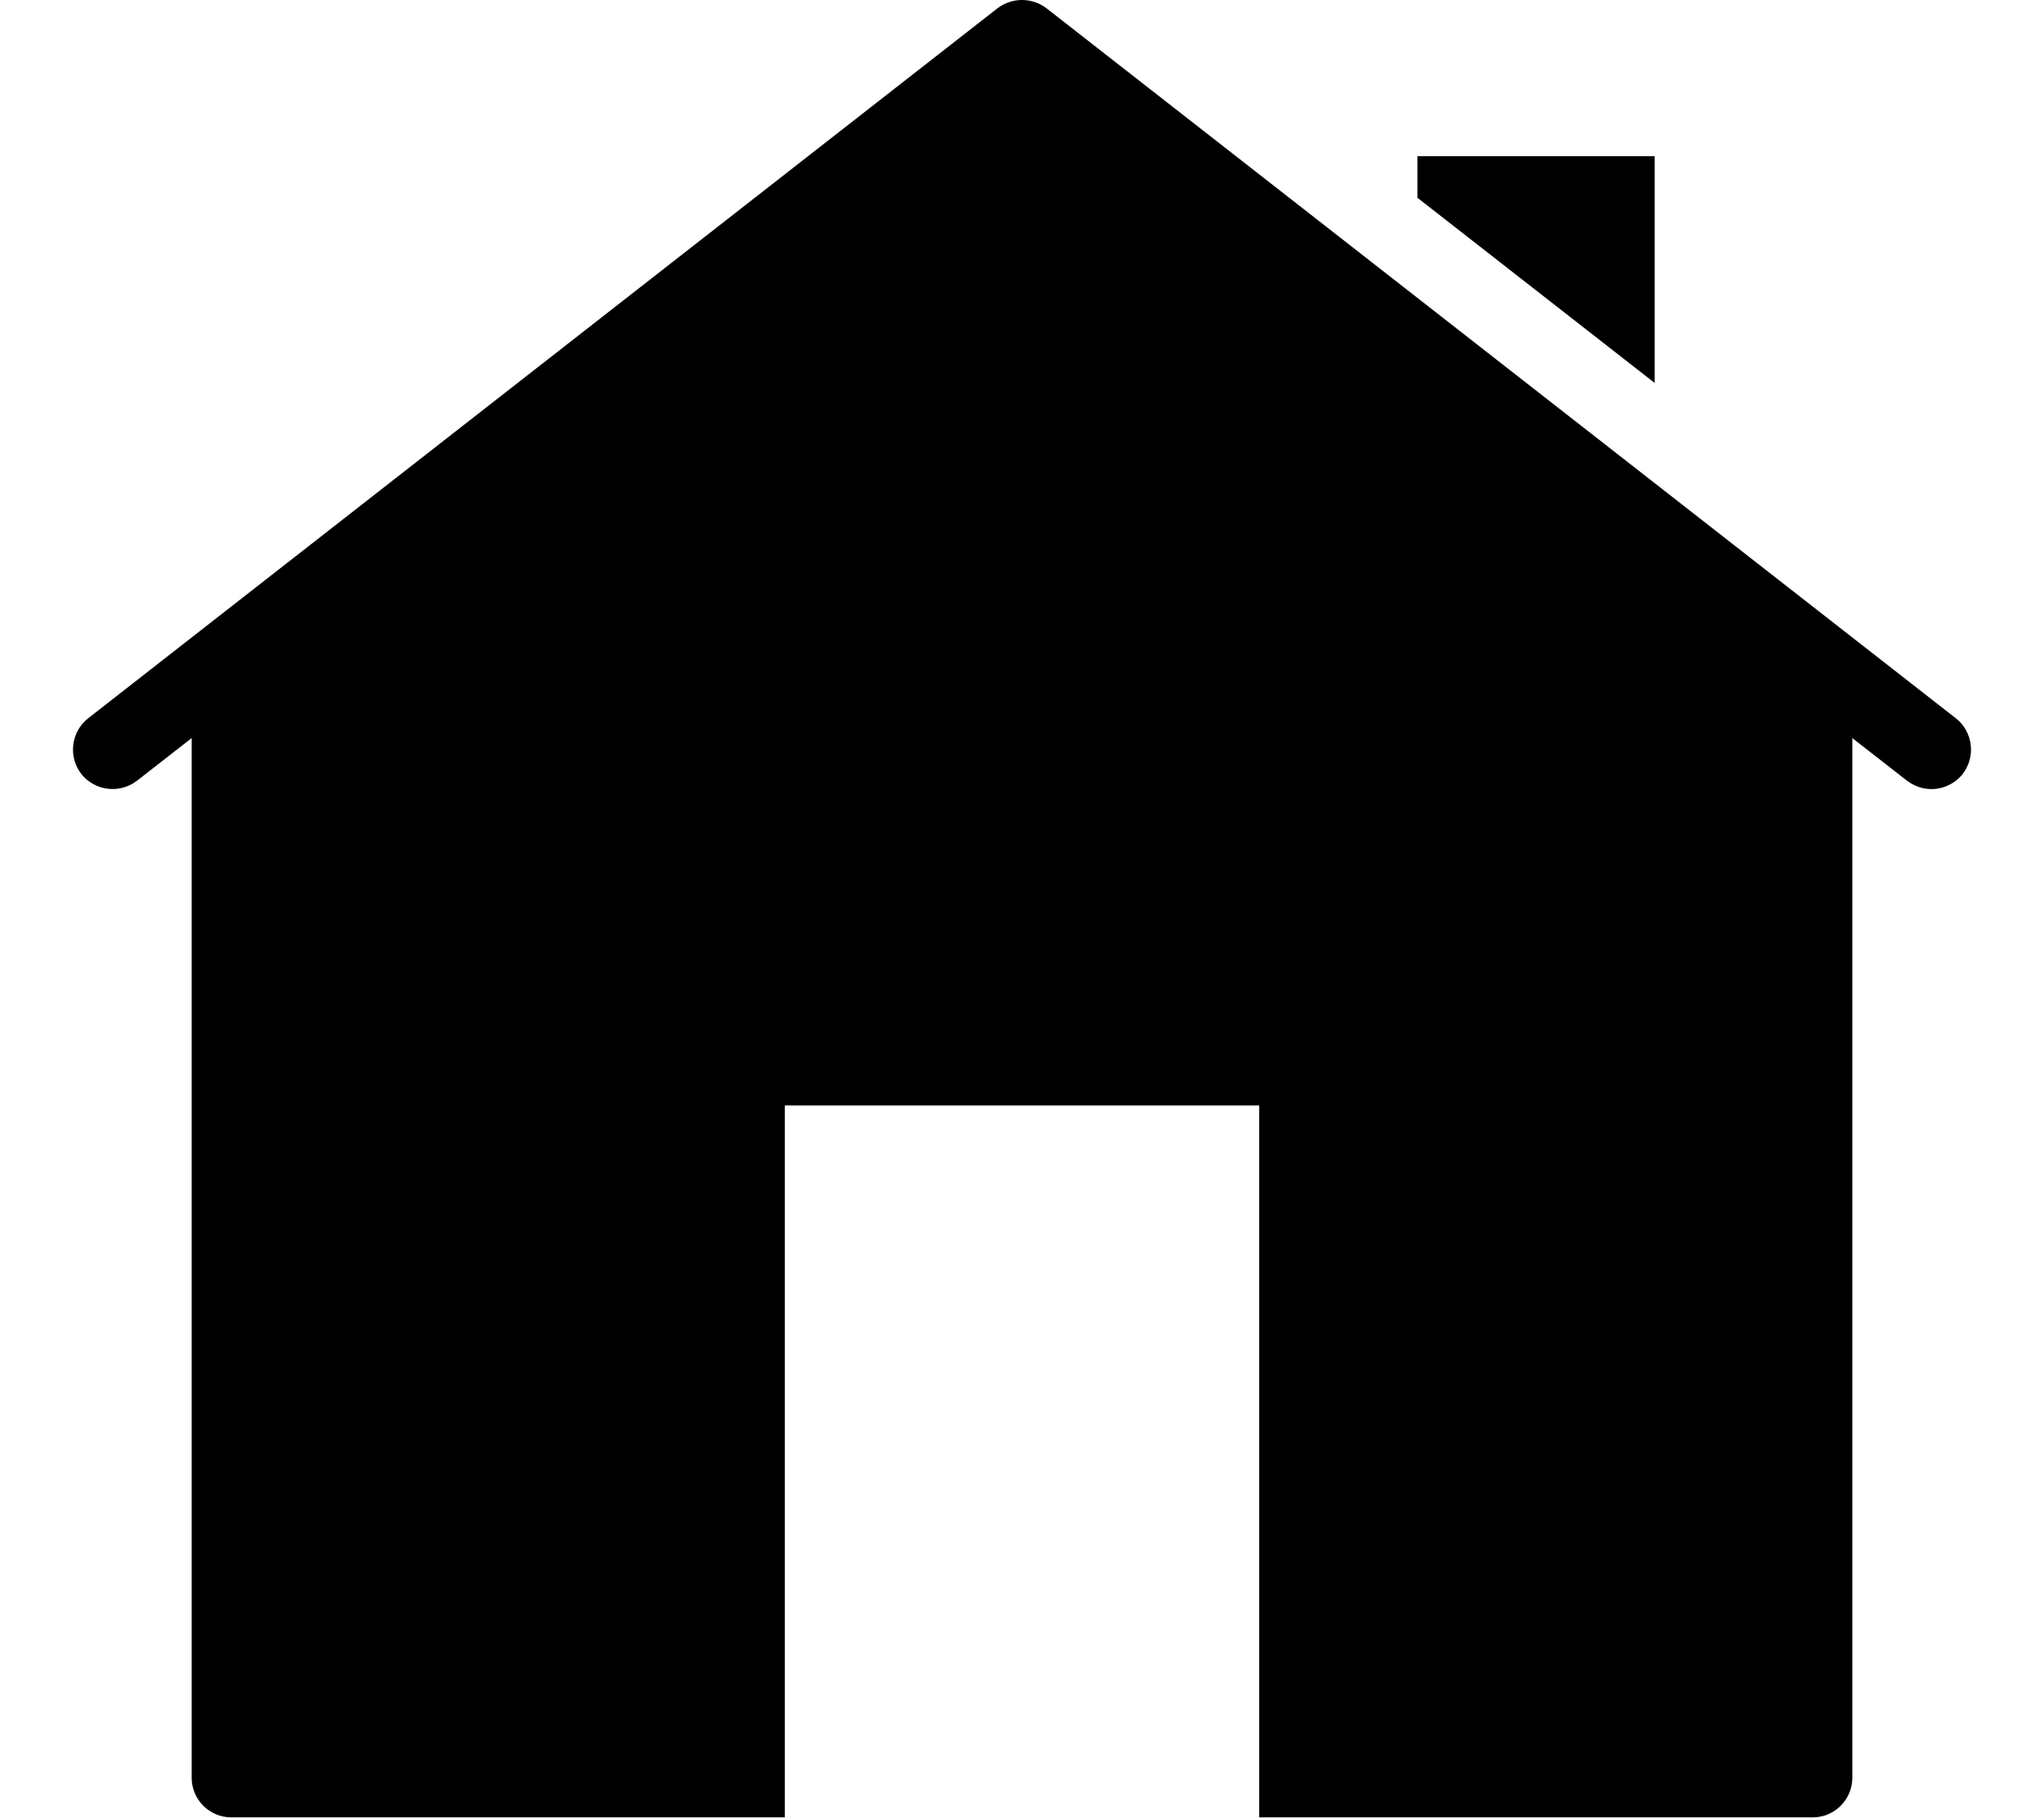
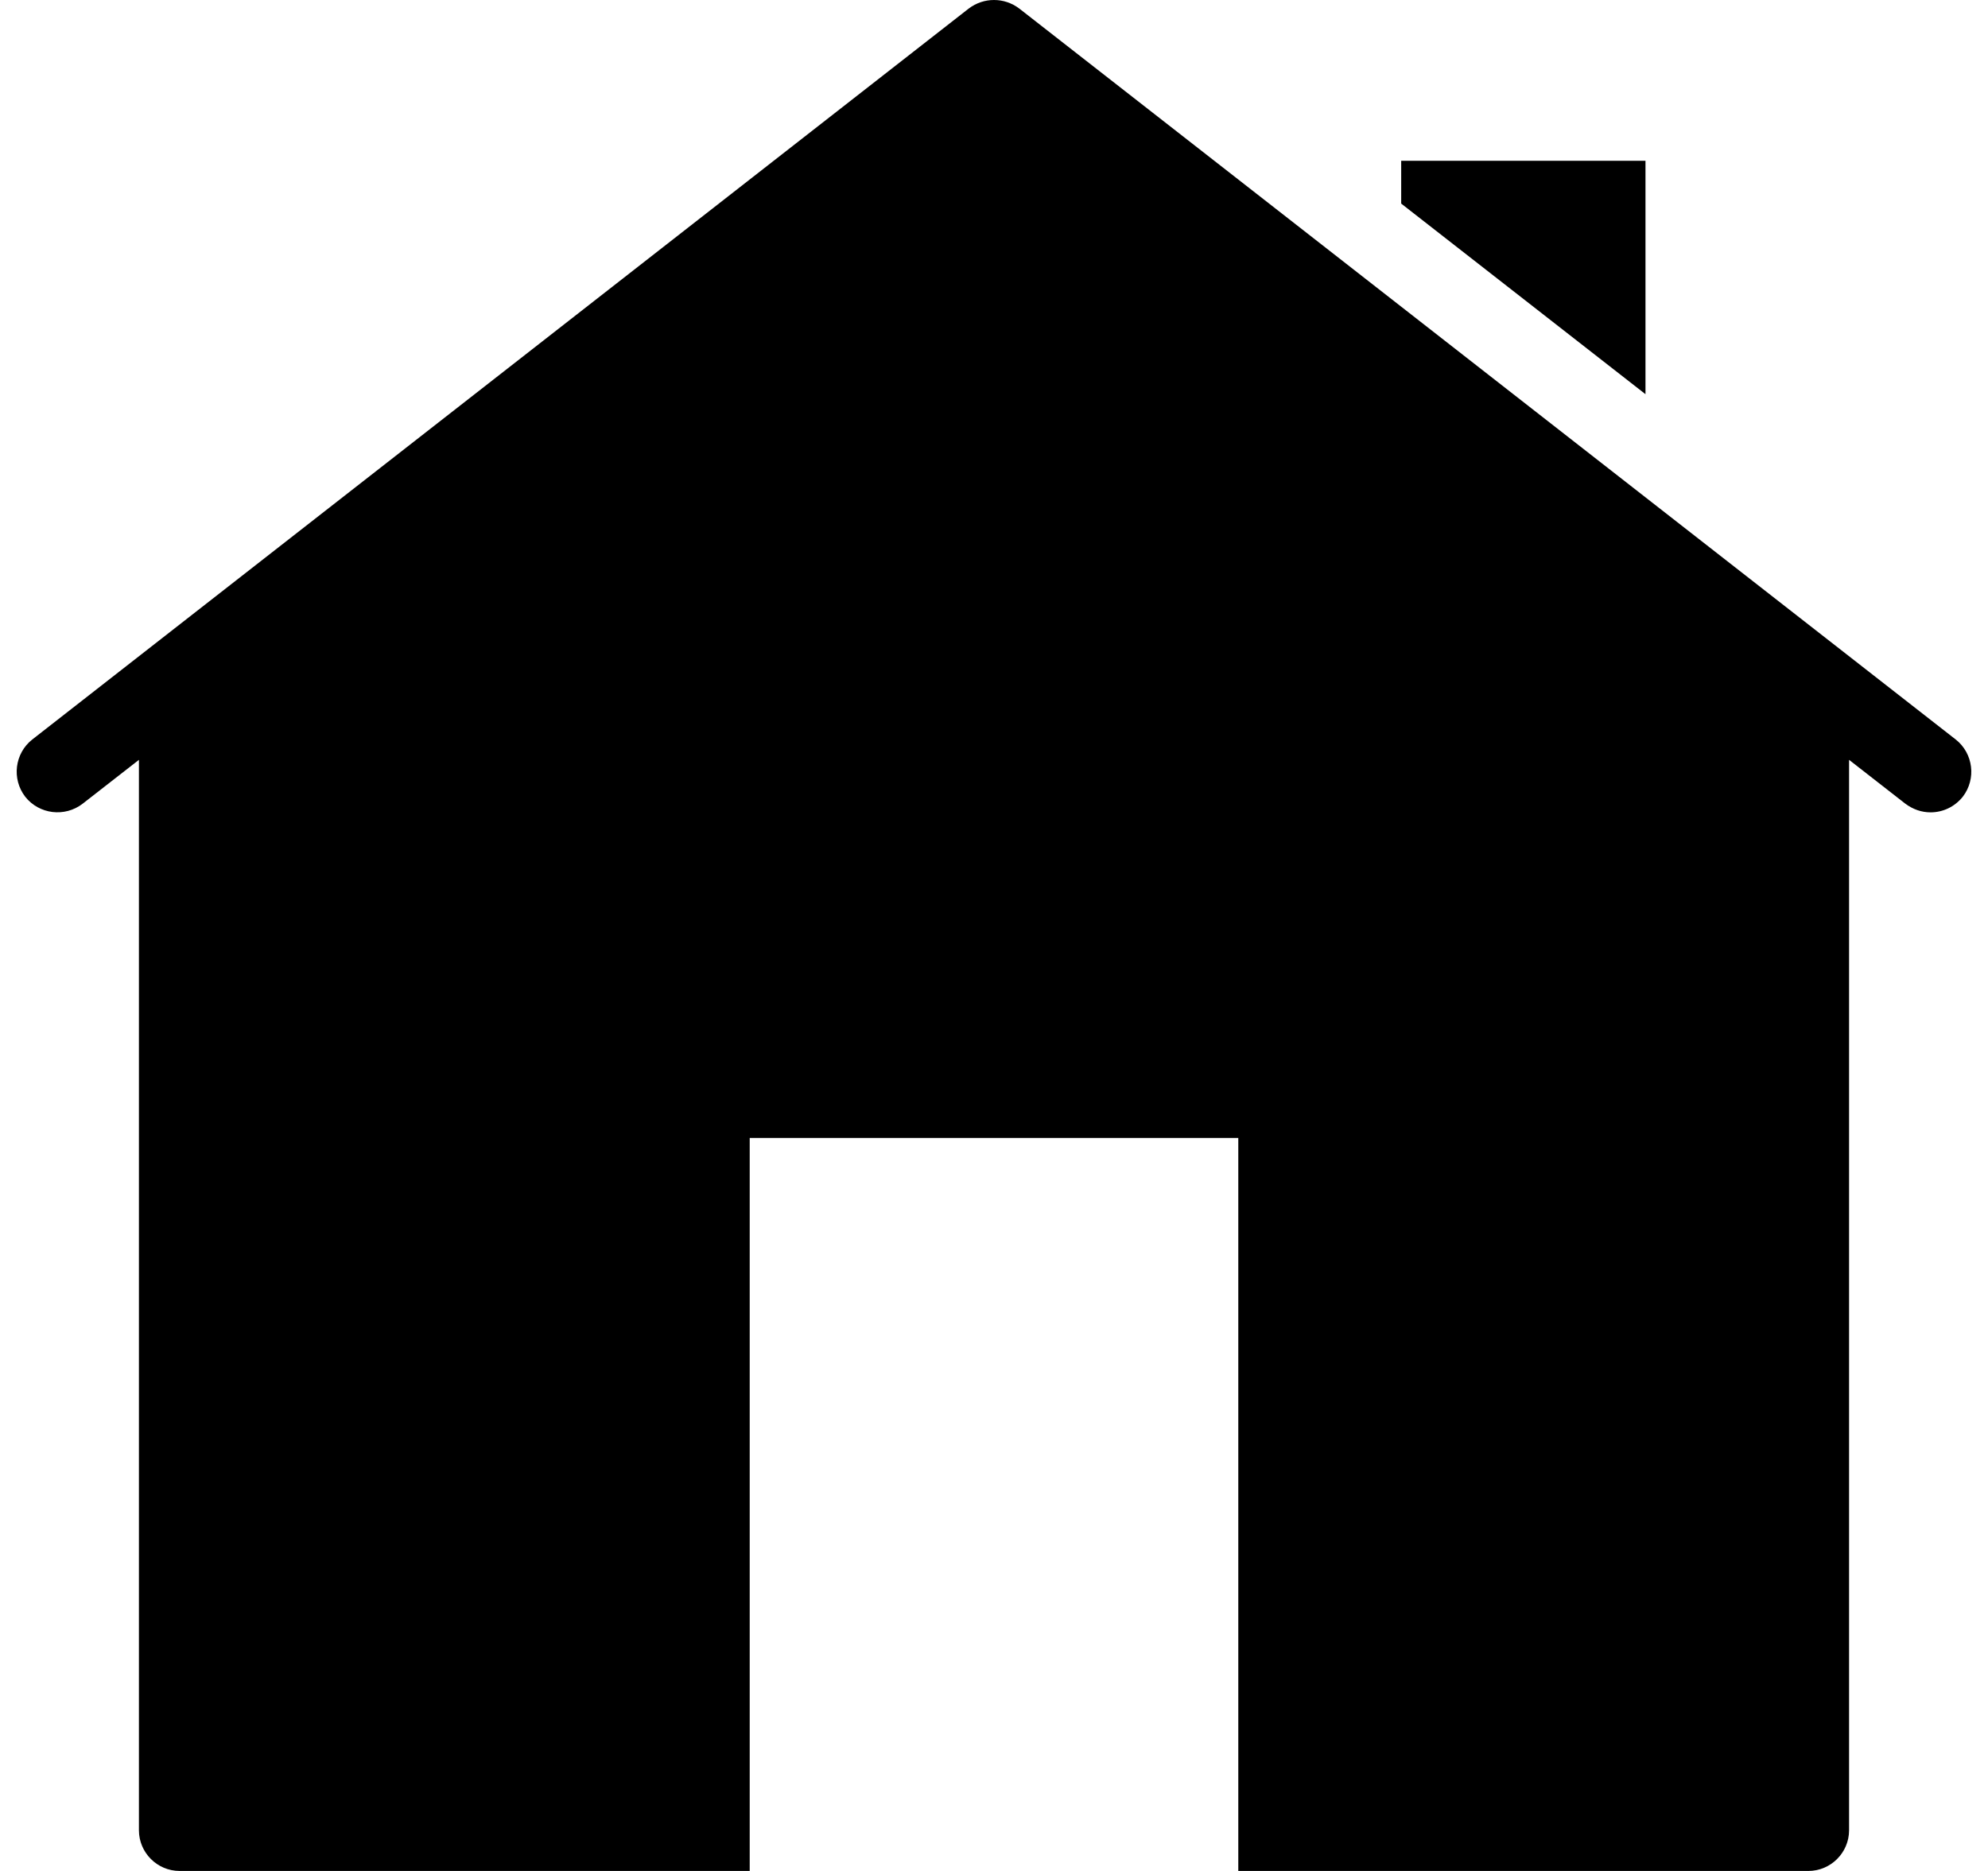
- <svg xmlns="http://www.w3.org/2000/svg" width="18" height="16" viewBox="0 0 18 16" fill="none">
-   <path d="M9 0C8.924 0 8.849 0.024 8.784 0.073L0.776 6.324C0.626 6.442 0.598 6.661 0.716 6.814C0.835 6.964 1.054 6.991 1.207 6.873L1.688 6.498V15.652C1.688 15.843 1.844 16 2.036 16H6.911V9.732H11.089V16H15.964C16.156 16 16.312 15.843 16.312 15.652V6.498L16.793 6.873C16.859 6.922 16.932 6.947 17.009 6.947C17.113 6.947 17.214 6.901 17.284 6.814C17.402 6.661 17.374 6.442 17.224 6.324L9.216 0.073C9.151 0.024 9.076 0 9 0ZM12.482 1.375V1.741L14.571 3.371V1.375H12.482Z" fill="black" />
+ <svg xmlns="http://www.w3.org/2000/svg" width="17" height="16" viewBox="0 0 17 16" fill="none">
+   <path d="M8.5 0C8.424 0 8.349 0.024 8.284 0.073L0.276 6.324C0.126 6.442 0.098 6.661 0.216 6.814C0.335 6.964 0.554 6.991 0.707 6.873L1.188 6.498V15.652C1.188 15.843 1.344 16 1.536 16H6.411V9.732H10.589V16H15.464C15.656 16 15.812 15.843 15.812 15.652V6.498L16.293 6.873C16.359 6.922 16.432 6.947 16.509 6.947C16.613 6.947 16.714 6.901 16.784 6.814C16.902 6.661 16.874 6.442 16.724 6.324L8.716 0.073C8.651 0.024 8.576 0 8.5 0ZM11.982 1.375V1.741L14.071 3.371V1.375H11.982Z" fill="black" />
</svg>
